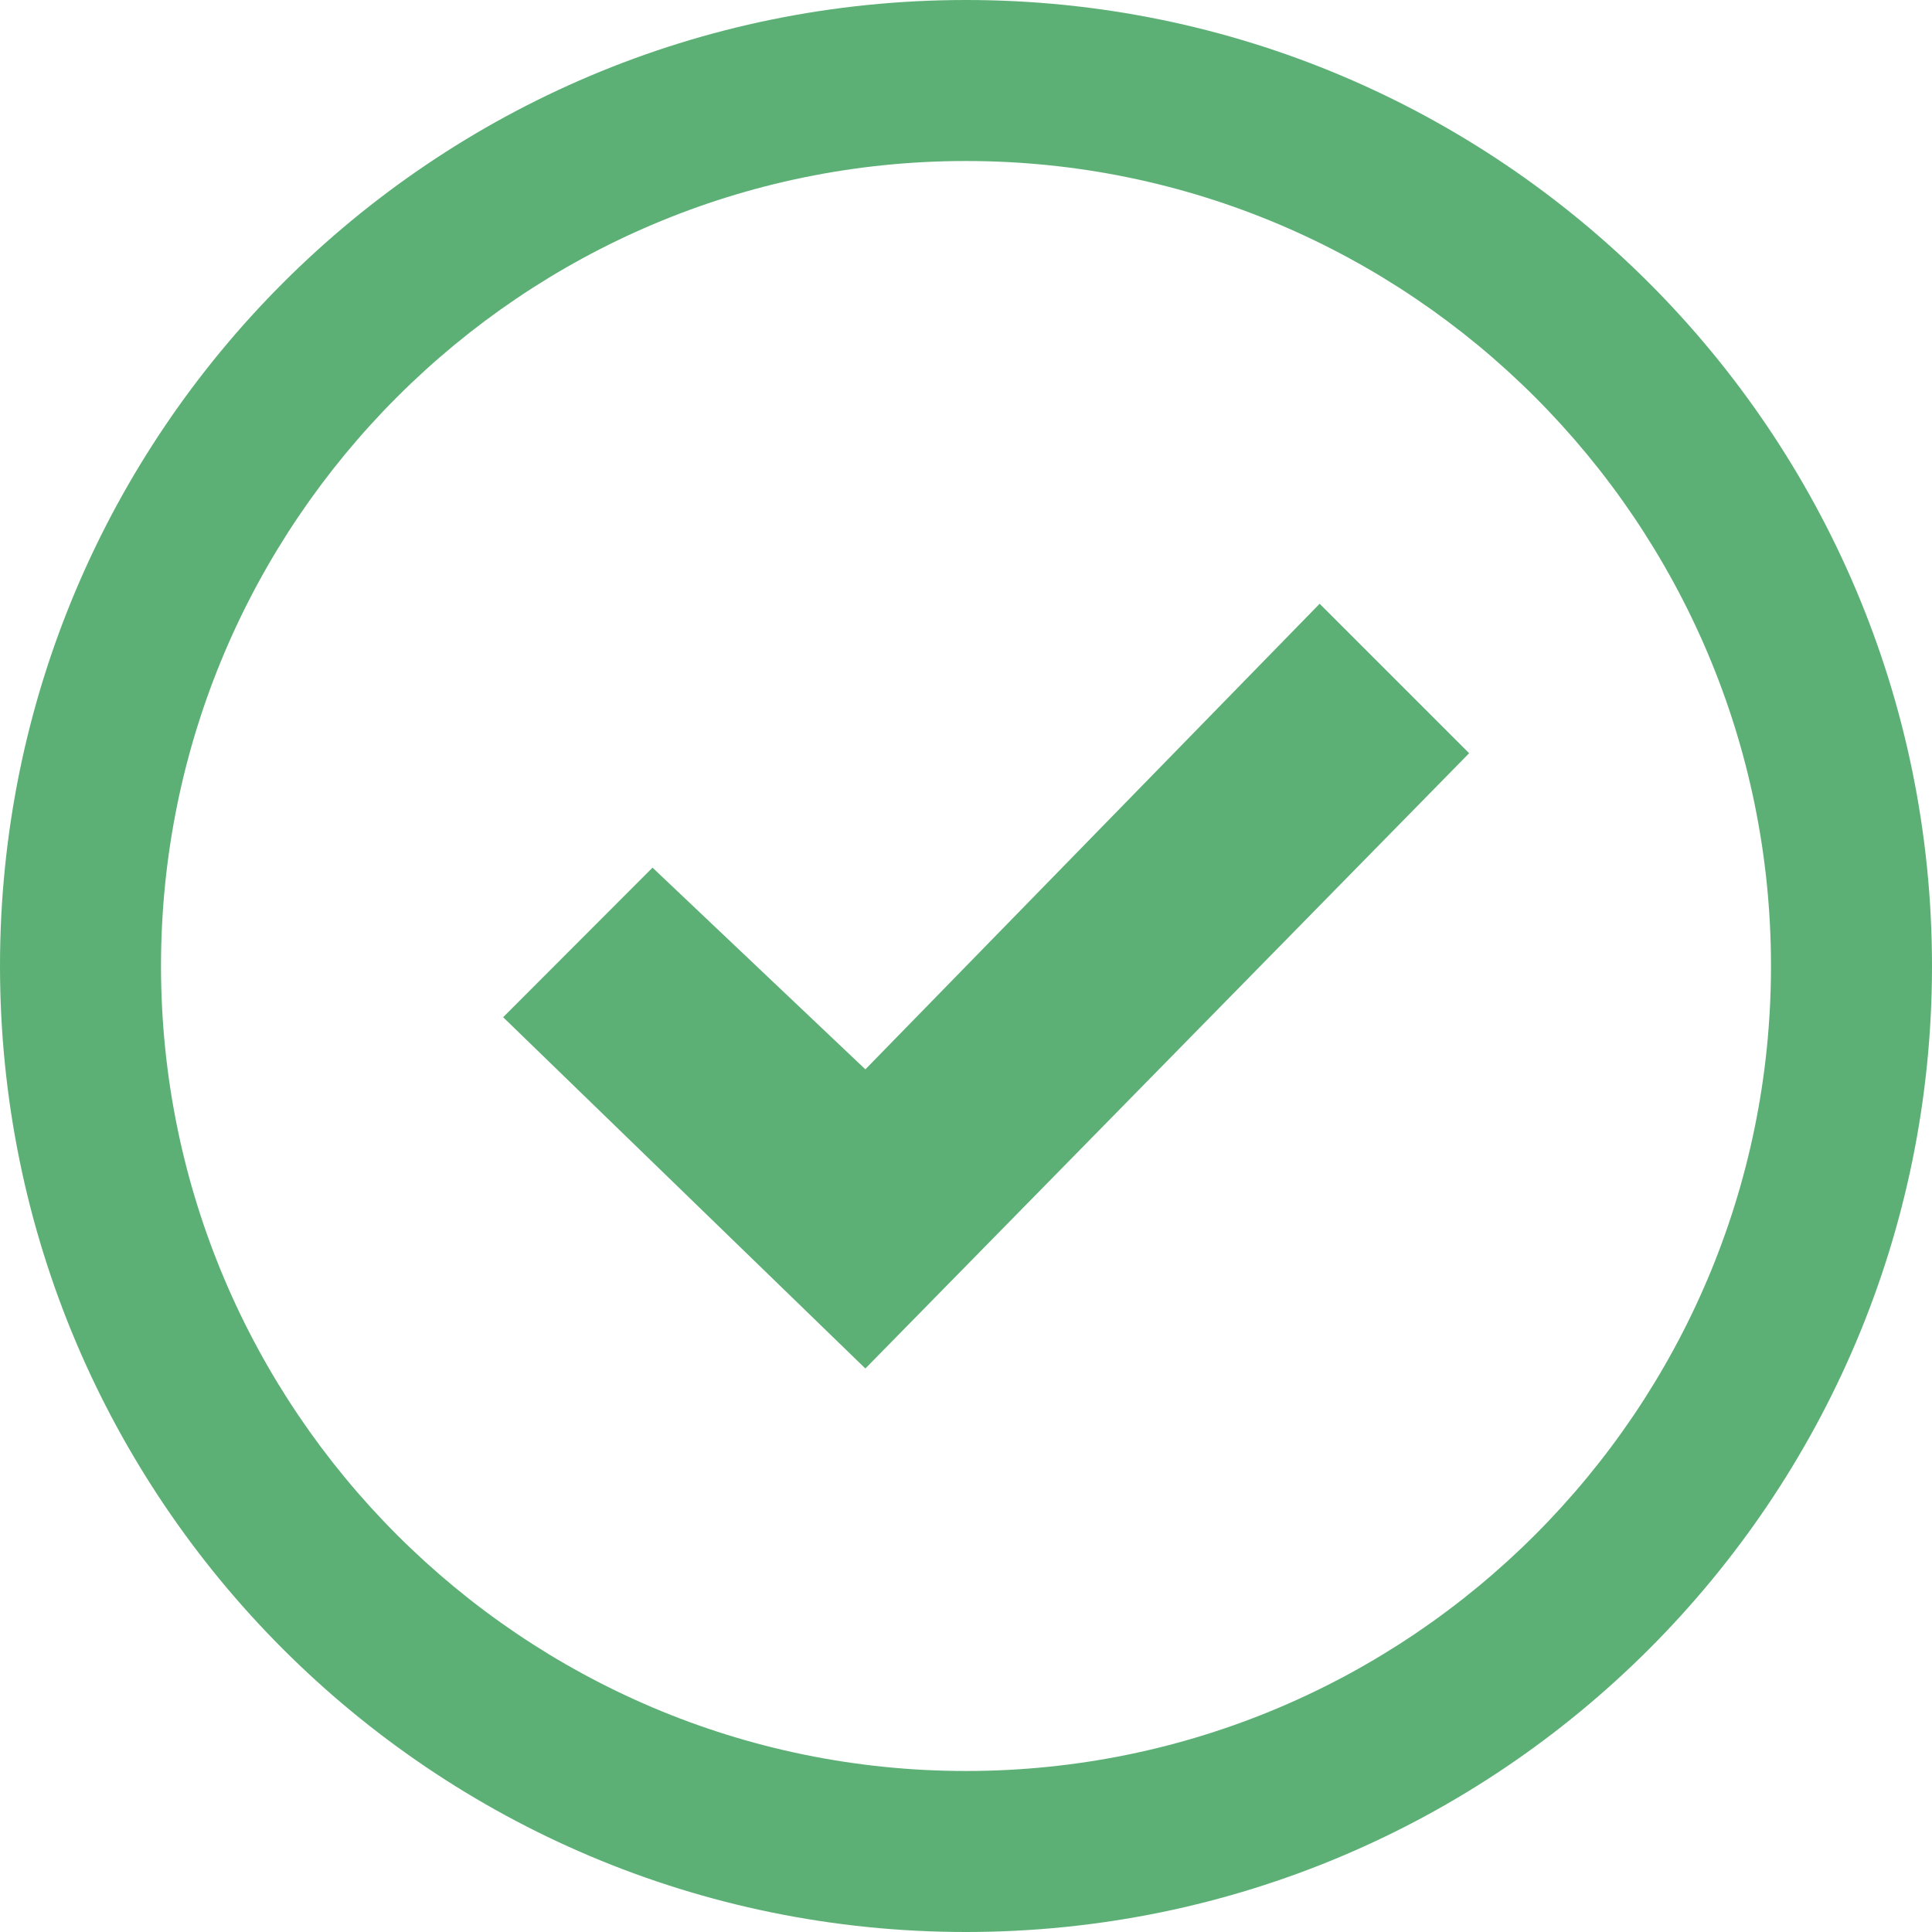
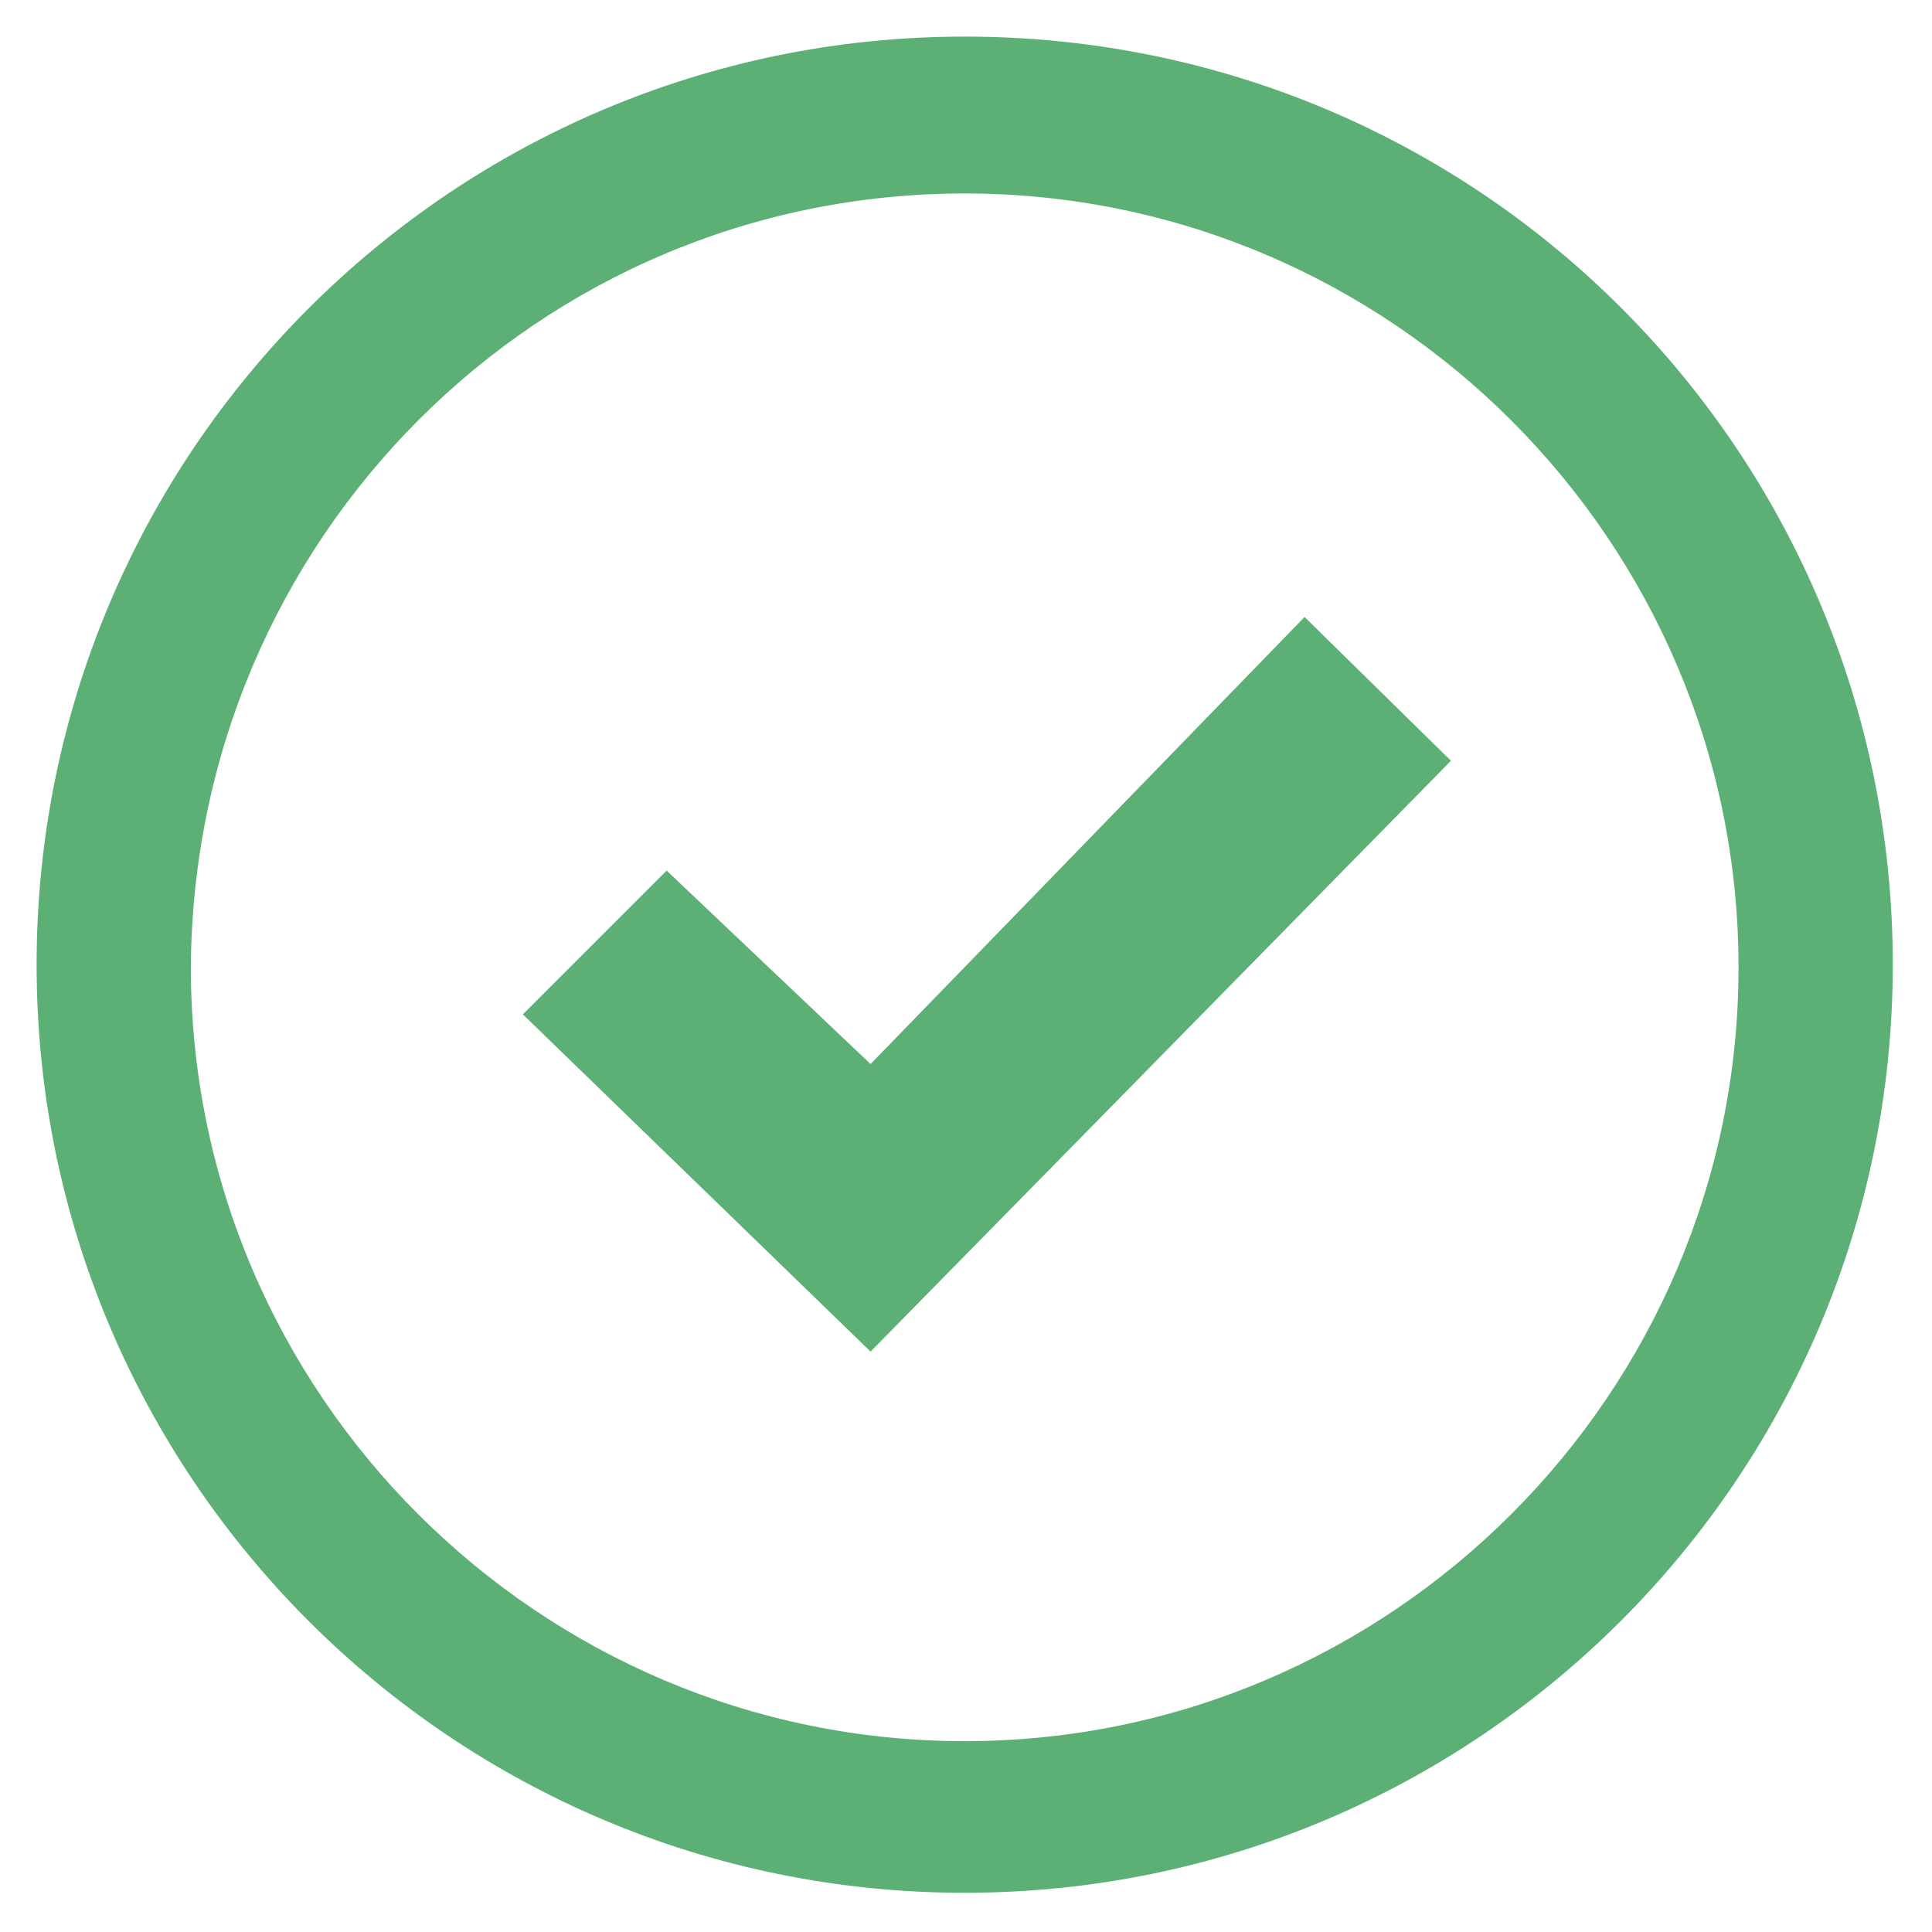
- <svg xmlns="http://www.w3.org/2000/svg" width="71" height="71" viewBox="0 0 71 71" fill="none">
-   <path d="M35.5 5.917C51.812 5.917 65.083 19.188 65.083 35.5C65.083 51.812 51.812 65.083 35.5 65.083C19.188 65.083 5.917 51.812 5.917 35.5C5.917 19.188 19.188 5.917 35.5 5.917ZM35.5 0C15.895 0 0 15.895 0 35.5C0 55.105 15.895 71 35.5 71C55.105 71 71 55.105 71 35.5C71 15.895 55.105 0 35.5 0ZM48.496 22.188L31.802 39.298L23.98 31.885L18.49 37.382L31.802 50.292L53.99 27.681L48.496 22.188Z" fill="#5DB075" />
+ <svg xmlns="http://www.w3.org/2000/svg" version="1.1" id="Capa_1" x="0px" y="0px" viewBox="0 0 73.9 73.9" style="enable-background:new 0 0 73.9 73.9;" xml:space="preserve">
+   <style type="text/css">
+ 	.st0{fill:#5DB075;}
+ </style>
+   <path class="st0" d="M36.9,7.4c16.3,0,29.6,13.3,29.6,29.6c0,16.3-13.3,29.6-29.6,29.6c-16.3,0-29.6-13.3-29.6-29.6  C7.4,20.6,20.6,7.4,36.9,7.4z M36.9,1.4C17.3,1.4,1.4,17.3,1.4,36.9s15.9,35.5,35.5,35.5s35.5-15.9,35.5-35.5S56.6,1.4,36.9,1.4z   M49.9,23.6L33.3,40.7l-7.8-7.4l-5.5,5.5l13.3,12.9l22.2-22.6L49.9,23.6z" />
</svg>
